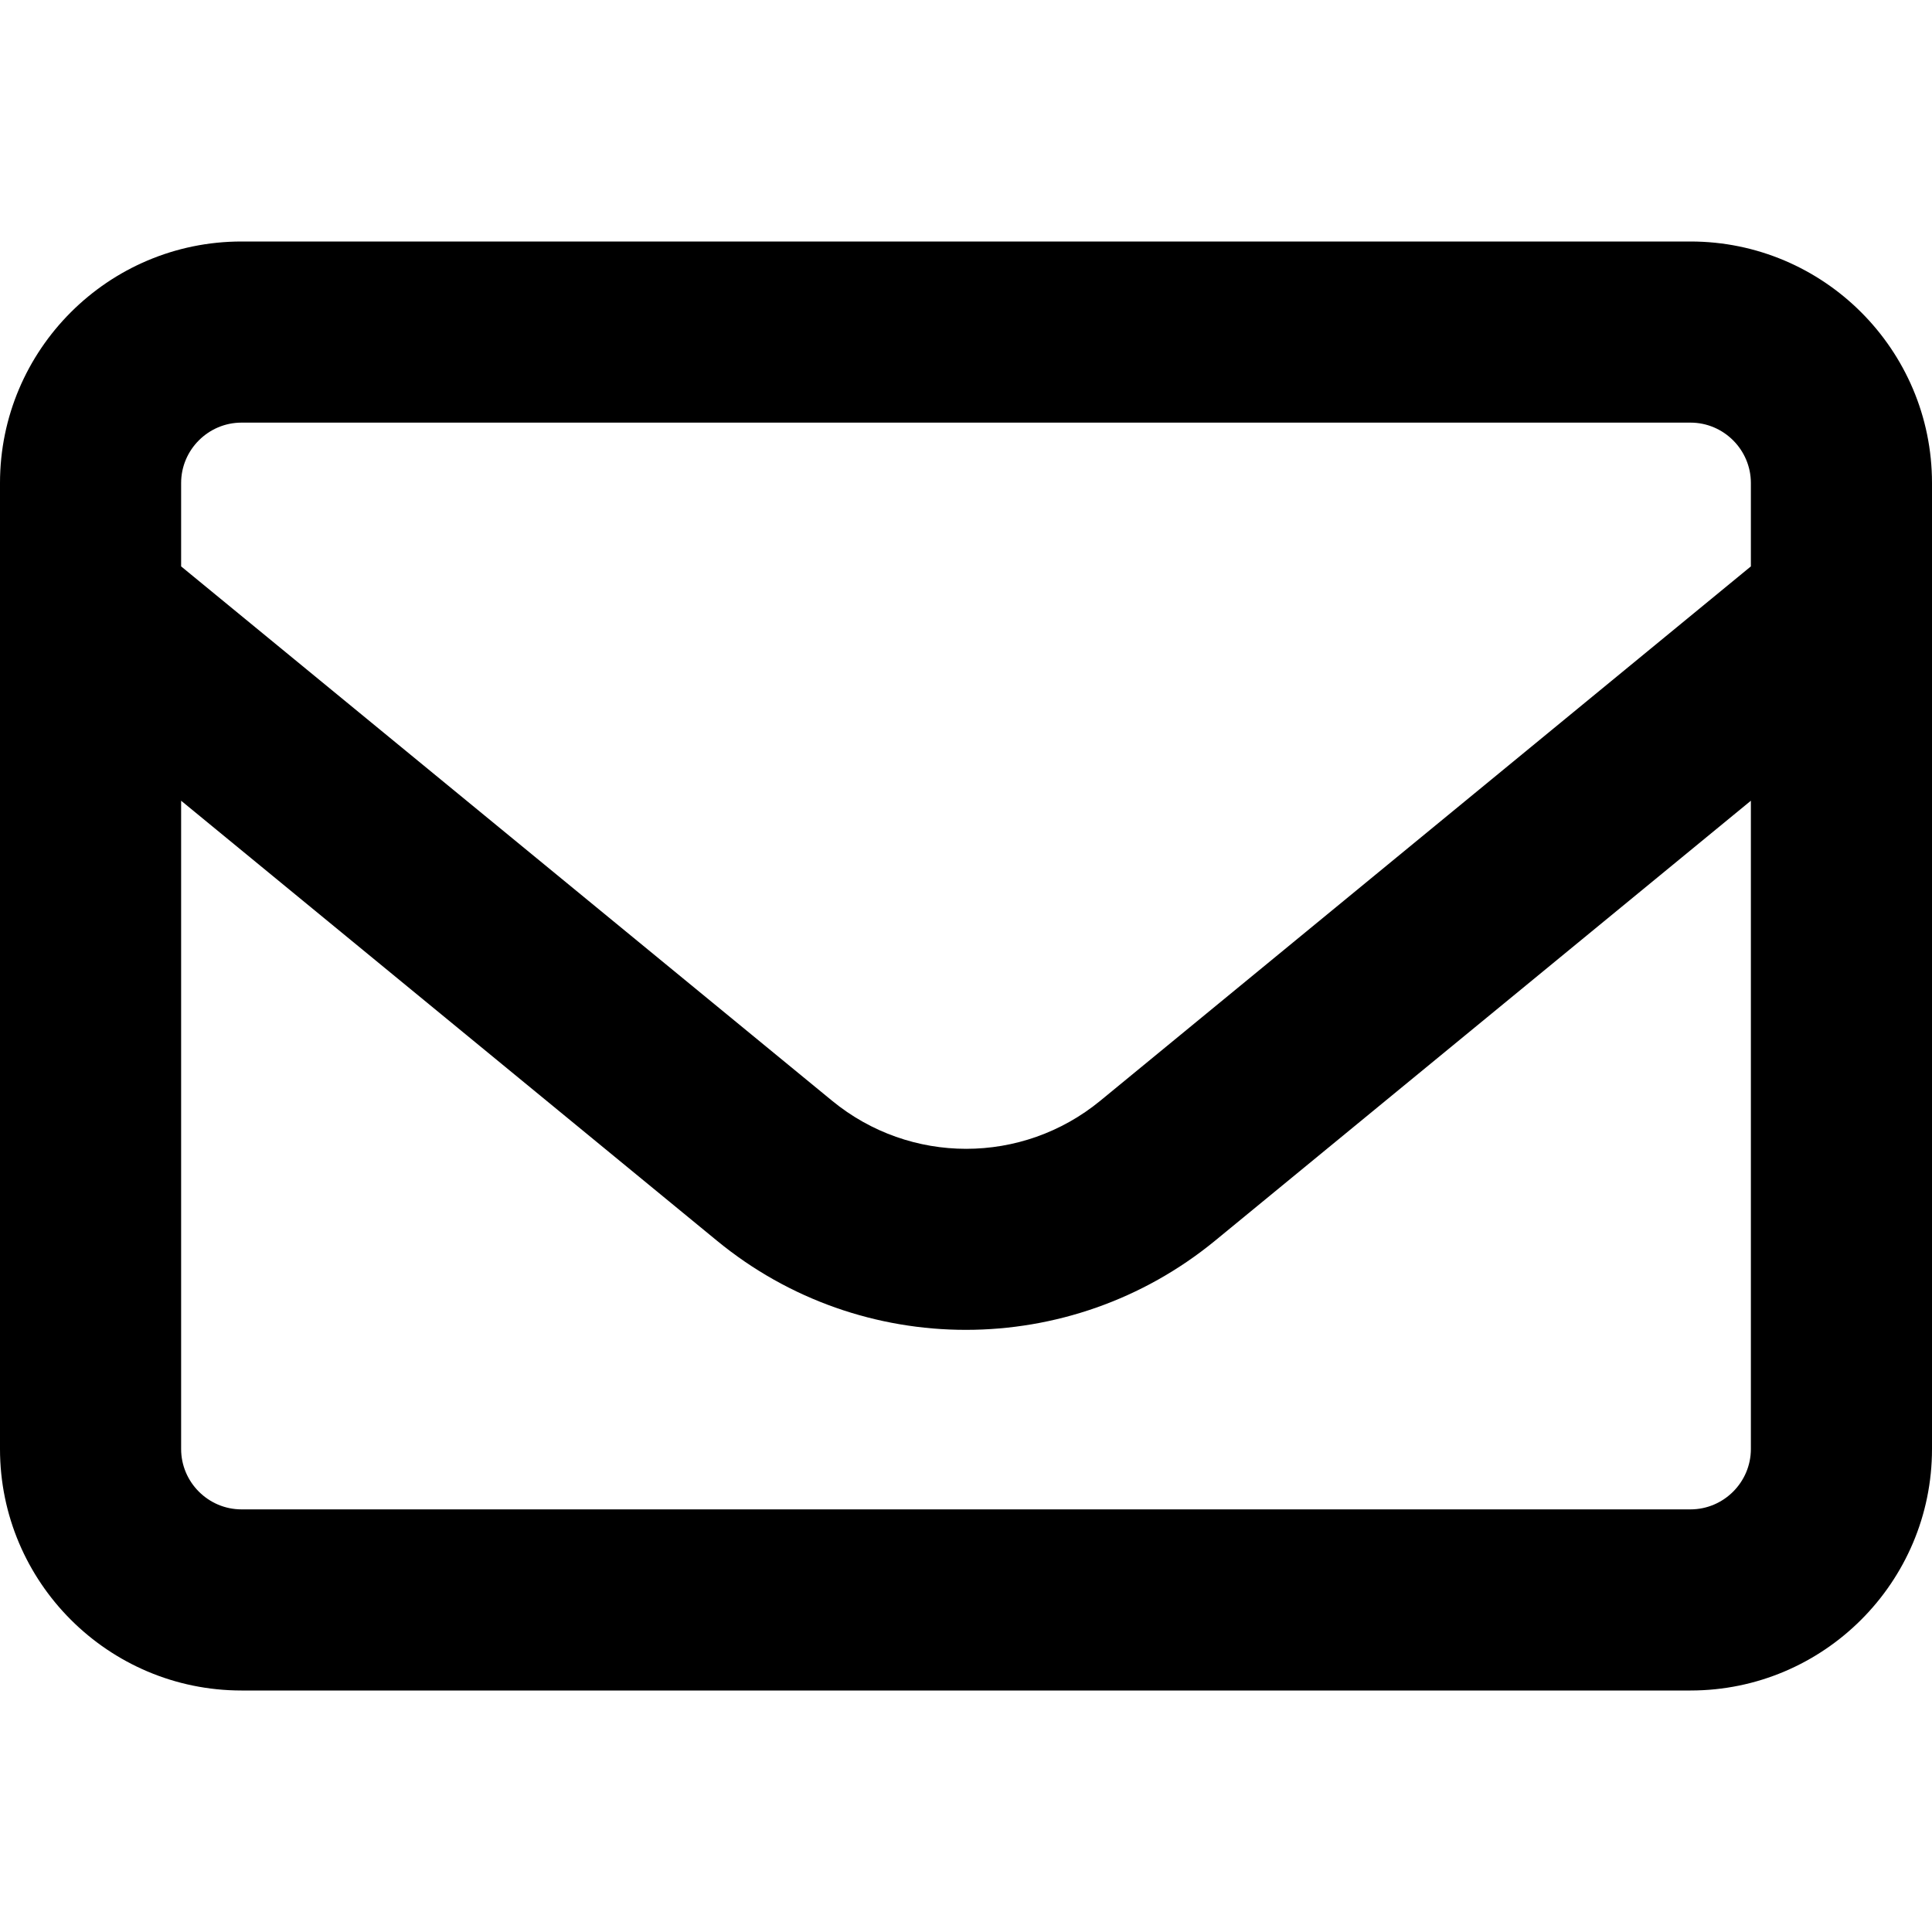
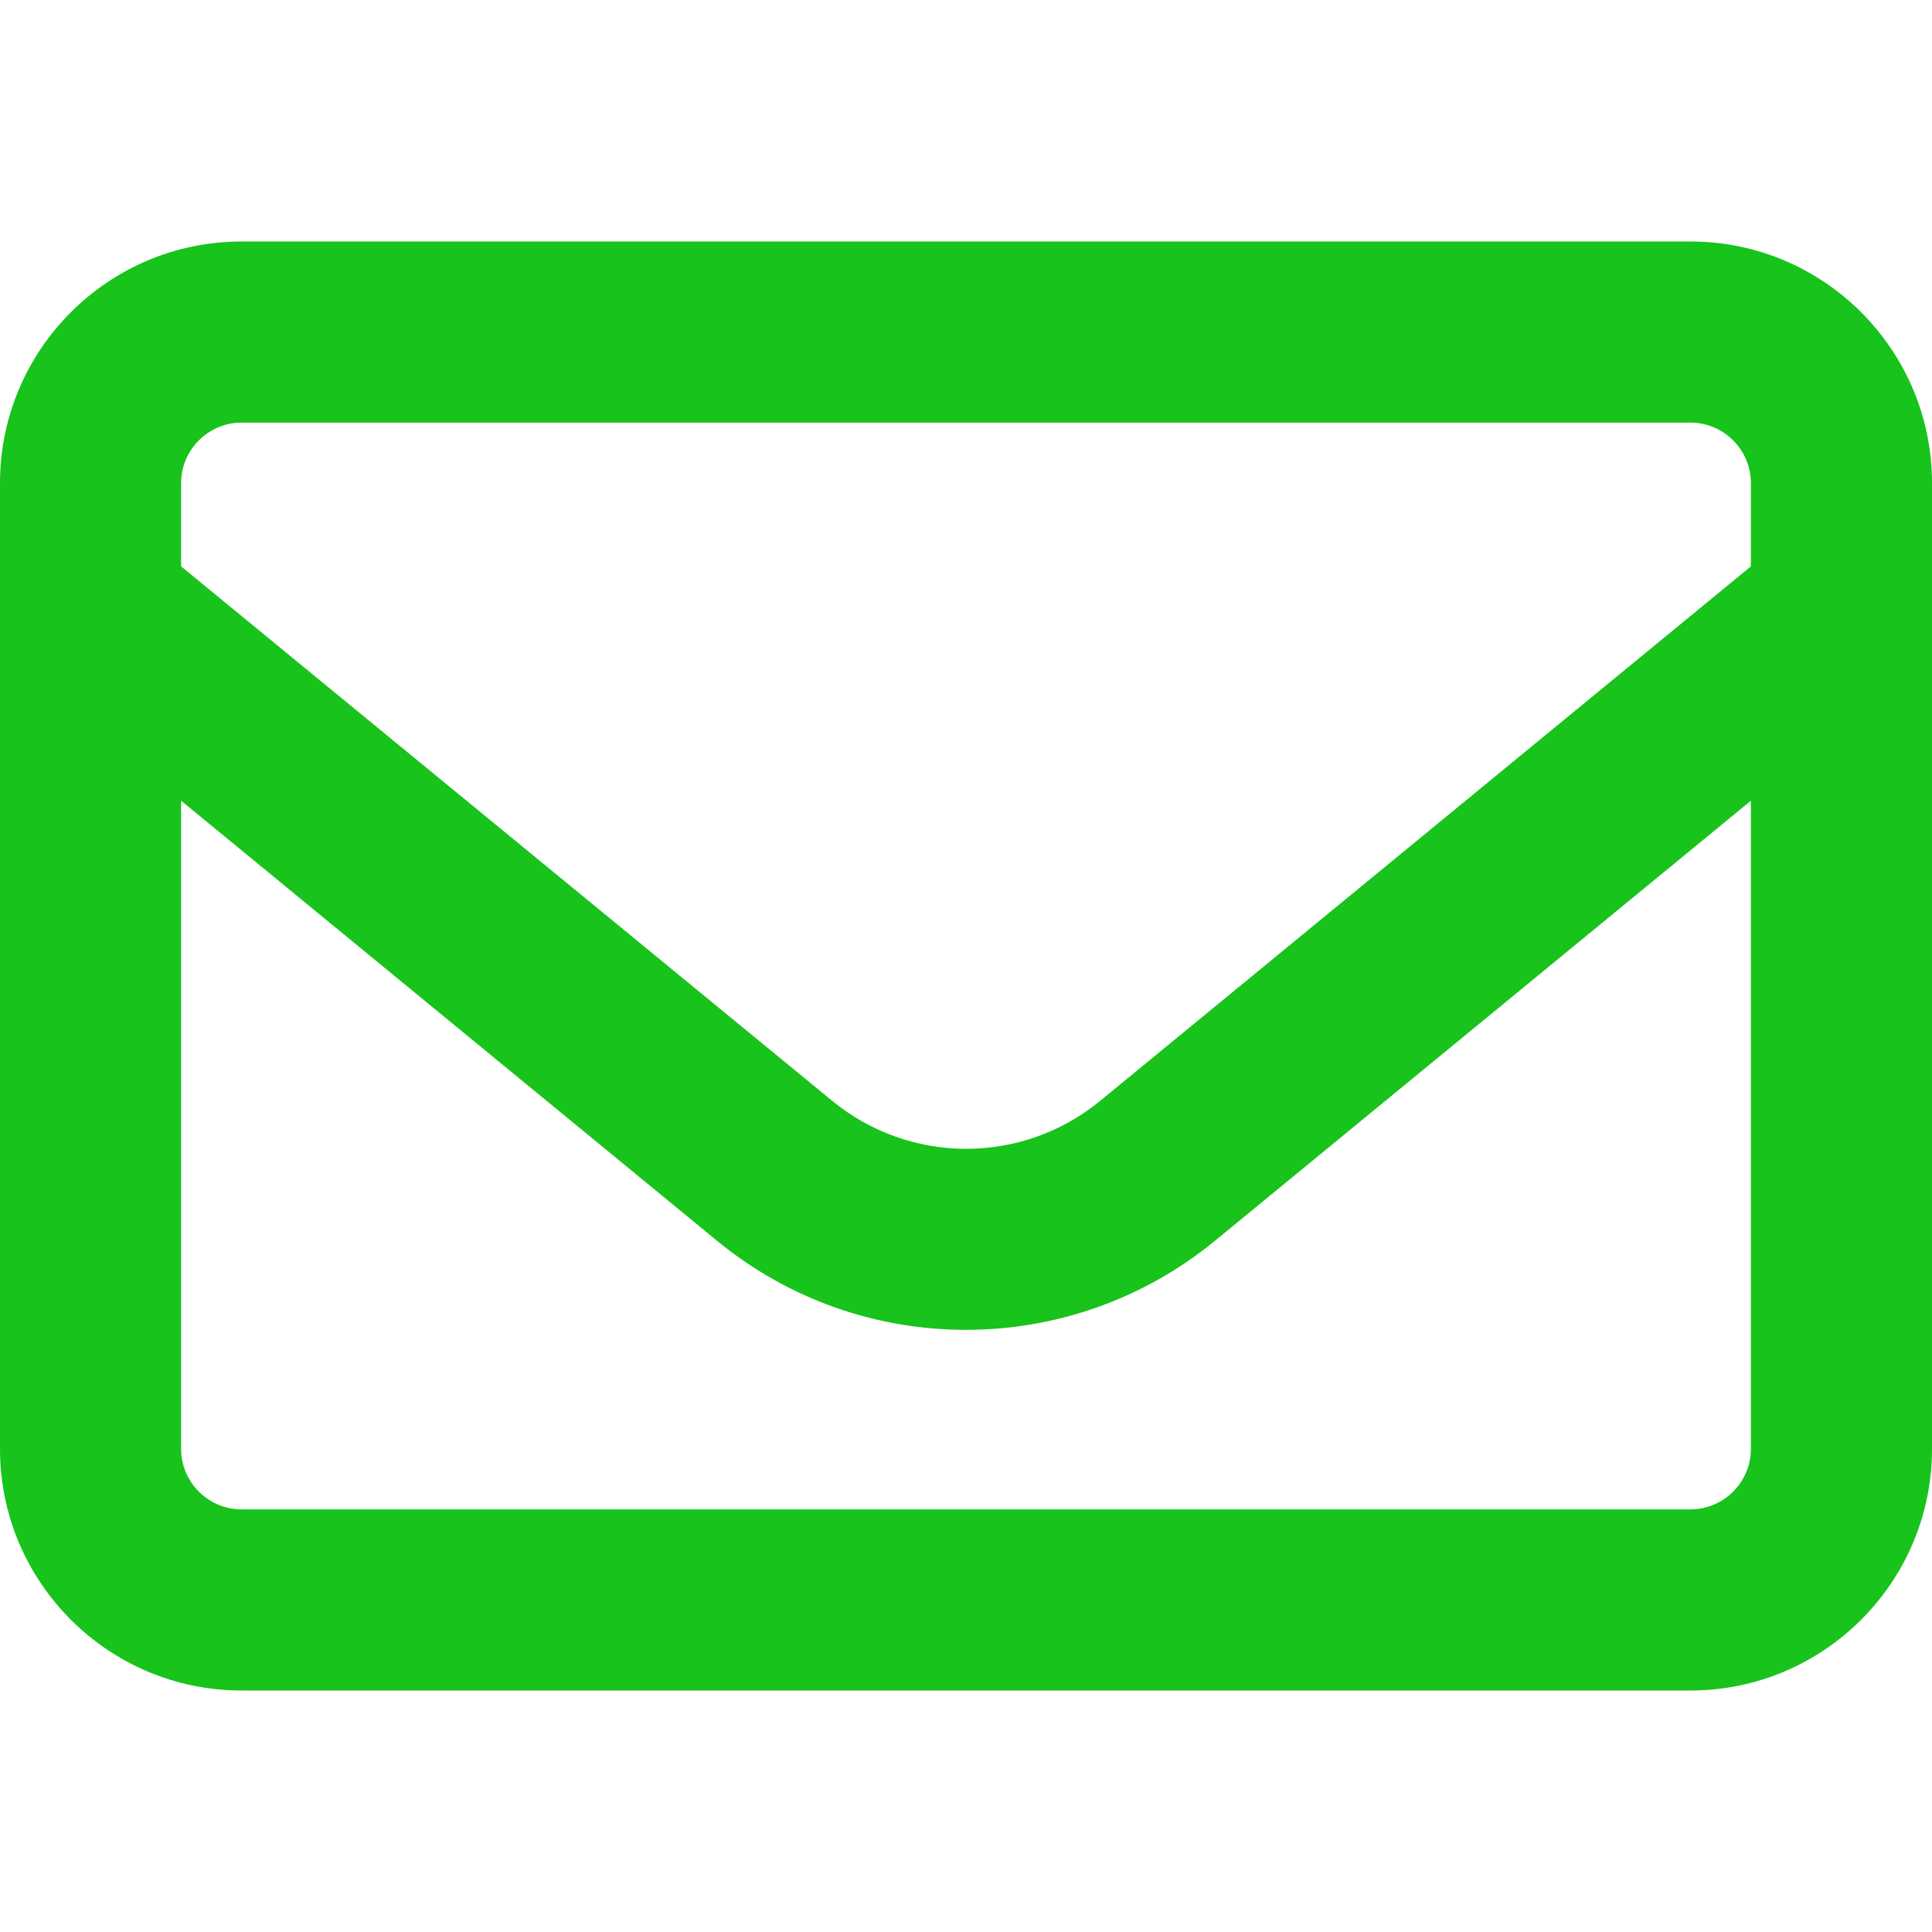
<svg xmlns="http://www.w3.org/2000/svg" viewBox="0 0 512 512">
-   <path d="M64 112c-8.8 0-16 7.2-16 16v22.1L220.5 291.7c20.7 17 50.4 17 71.1 0L464 150.1V128c0-8.8-7.2-16-16-16H64zM48 212.2V384c0 8.8 7.2 16 16 16H448c8.8 0 16-7.2 16-16V212.2L322 328.8c-38.4 31.5-93.7 31.5-132 0L48 212.2zM0 128C0 92.7 28.7 64 64 64H448c35.3 0 64 28.7 64 64V384c0 35.3-28.7 64-64 64H64c-35.3 0-64-28.7-64-64V128z" />
+   <path fill="#18c31b" d="M64 112c-8.8 0-16 7.2-16 16v22.1L220.5 291.7c20.7 17 50.4 17 71.1 0L464 150.1V128c0-8.8-7.2-16-16-16H64zM48 212.2V384c0 8.8 7.2 16 16 16H448c8.8 0 16-7.2 16-16V212.2L322 328.8c-38.4 31.5-93.7 31.5-132 0L48 212.2zM0 128C0 92.7 28.7 64 64 64H448c35.3 0 64 28.7 64 64V384c0 35.3-28.7 64-64 64H64c-35.3 0-64-28.7-64-64V128z" />
</svg>
